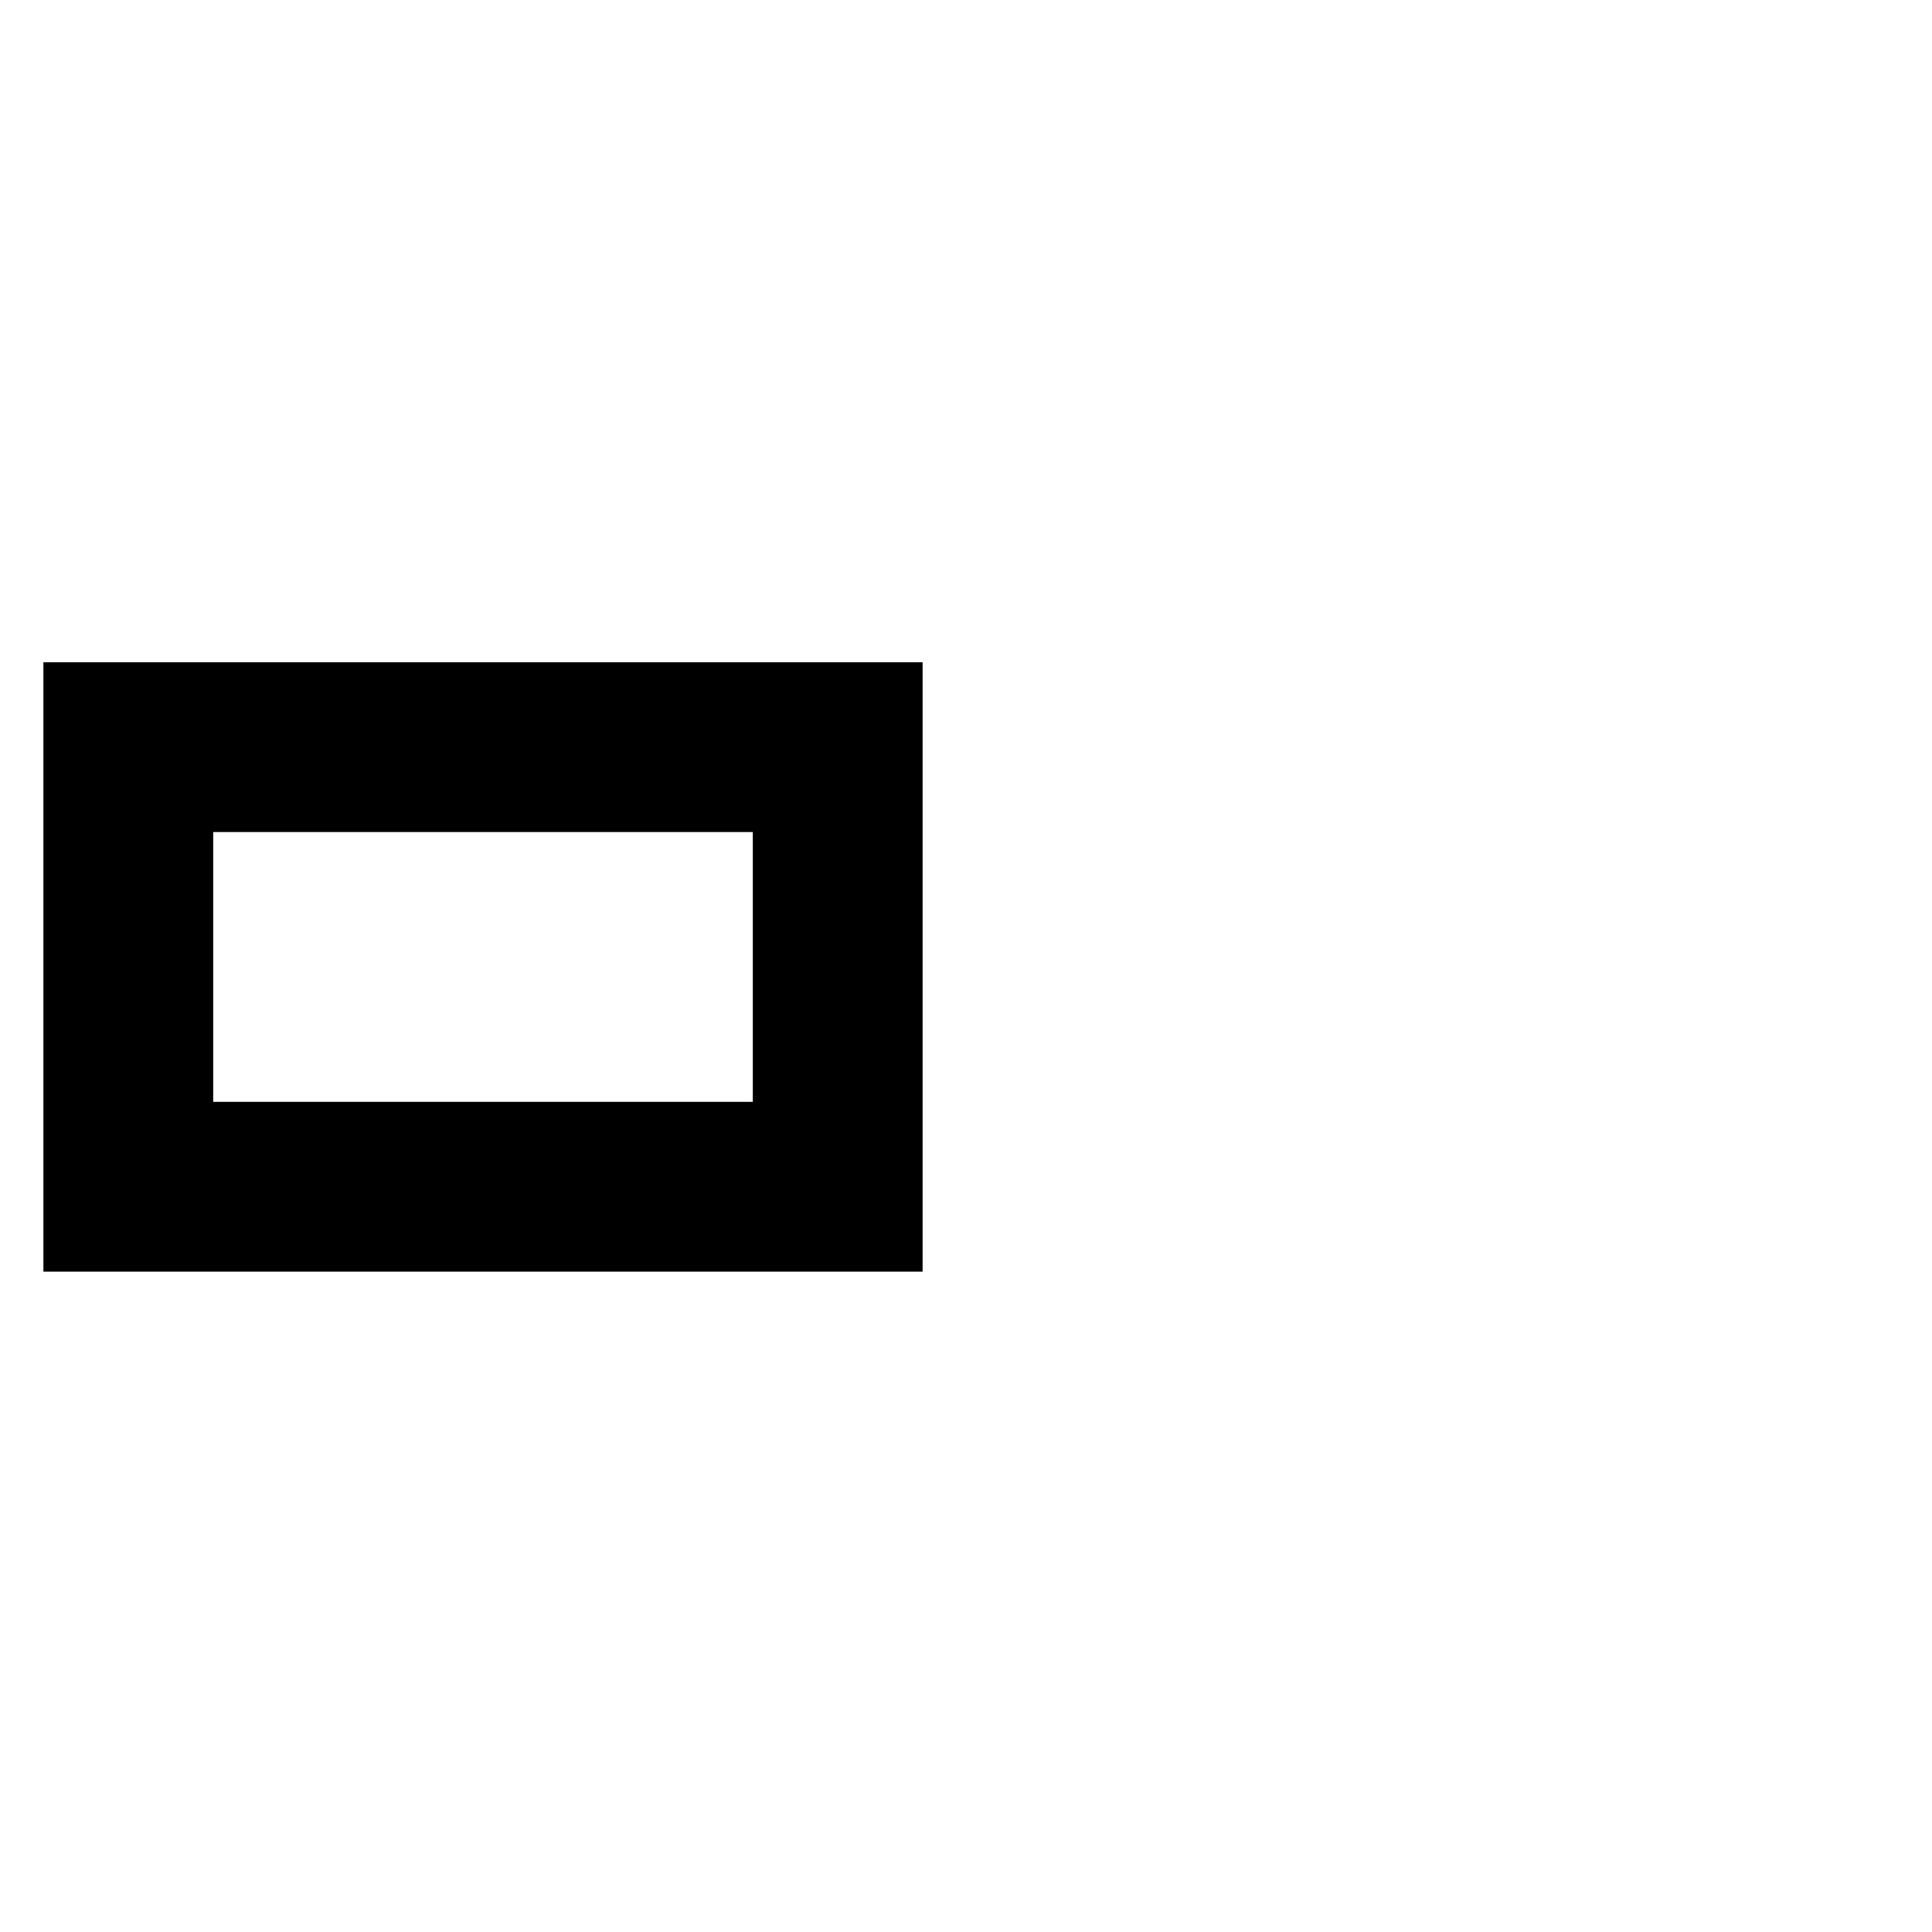
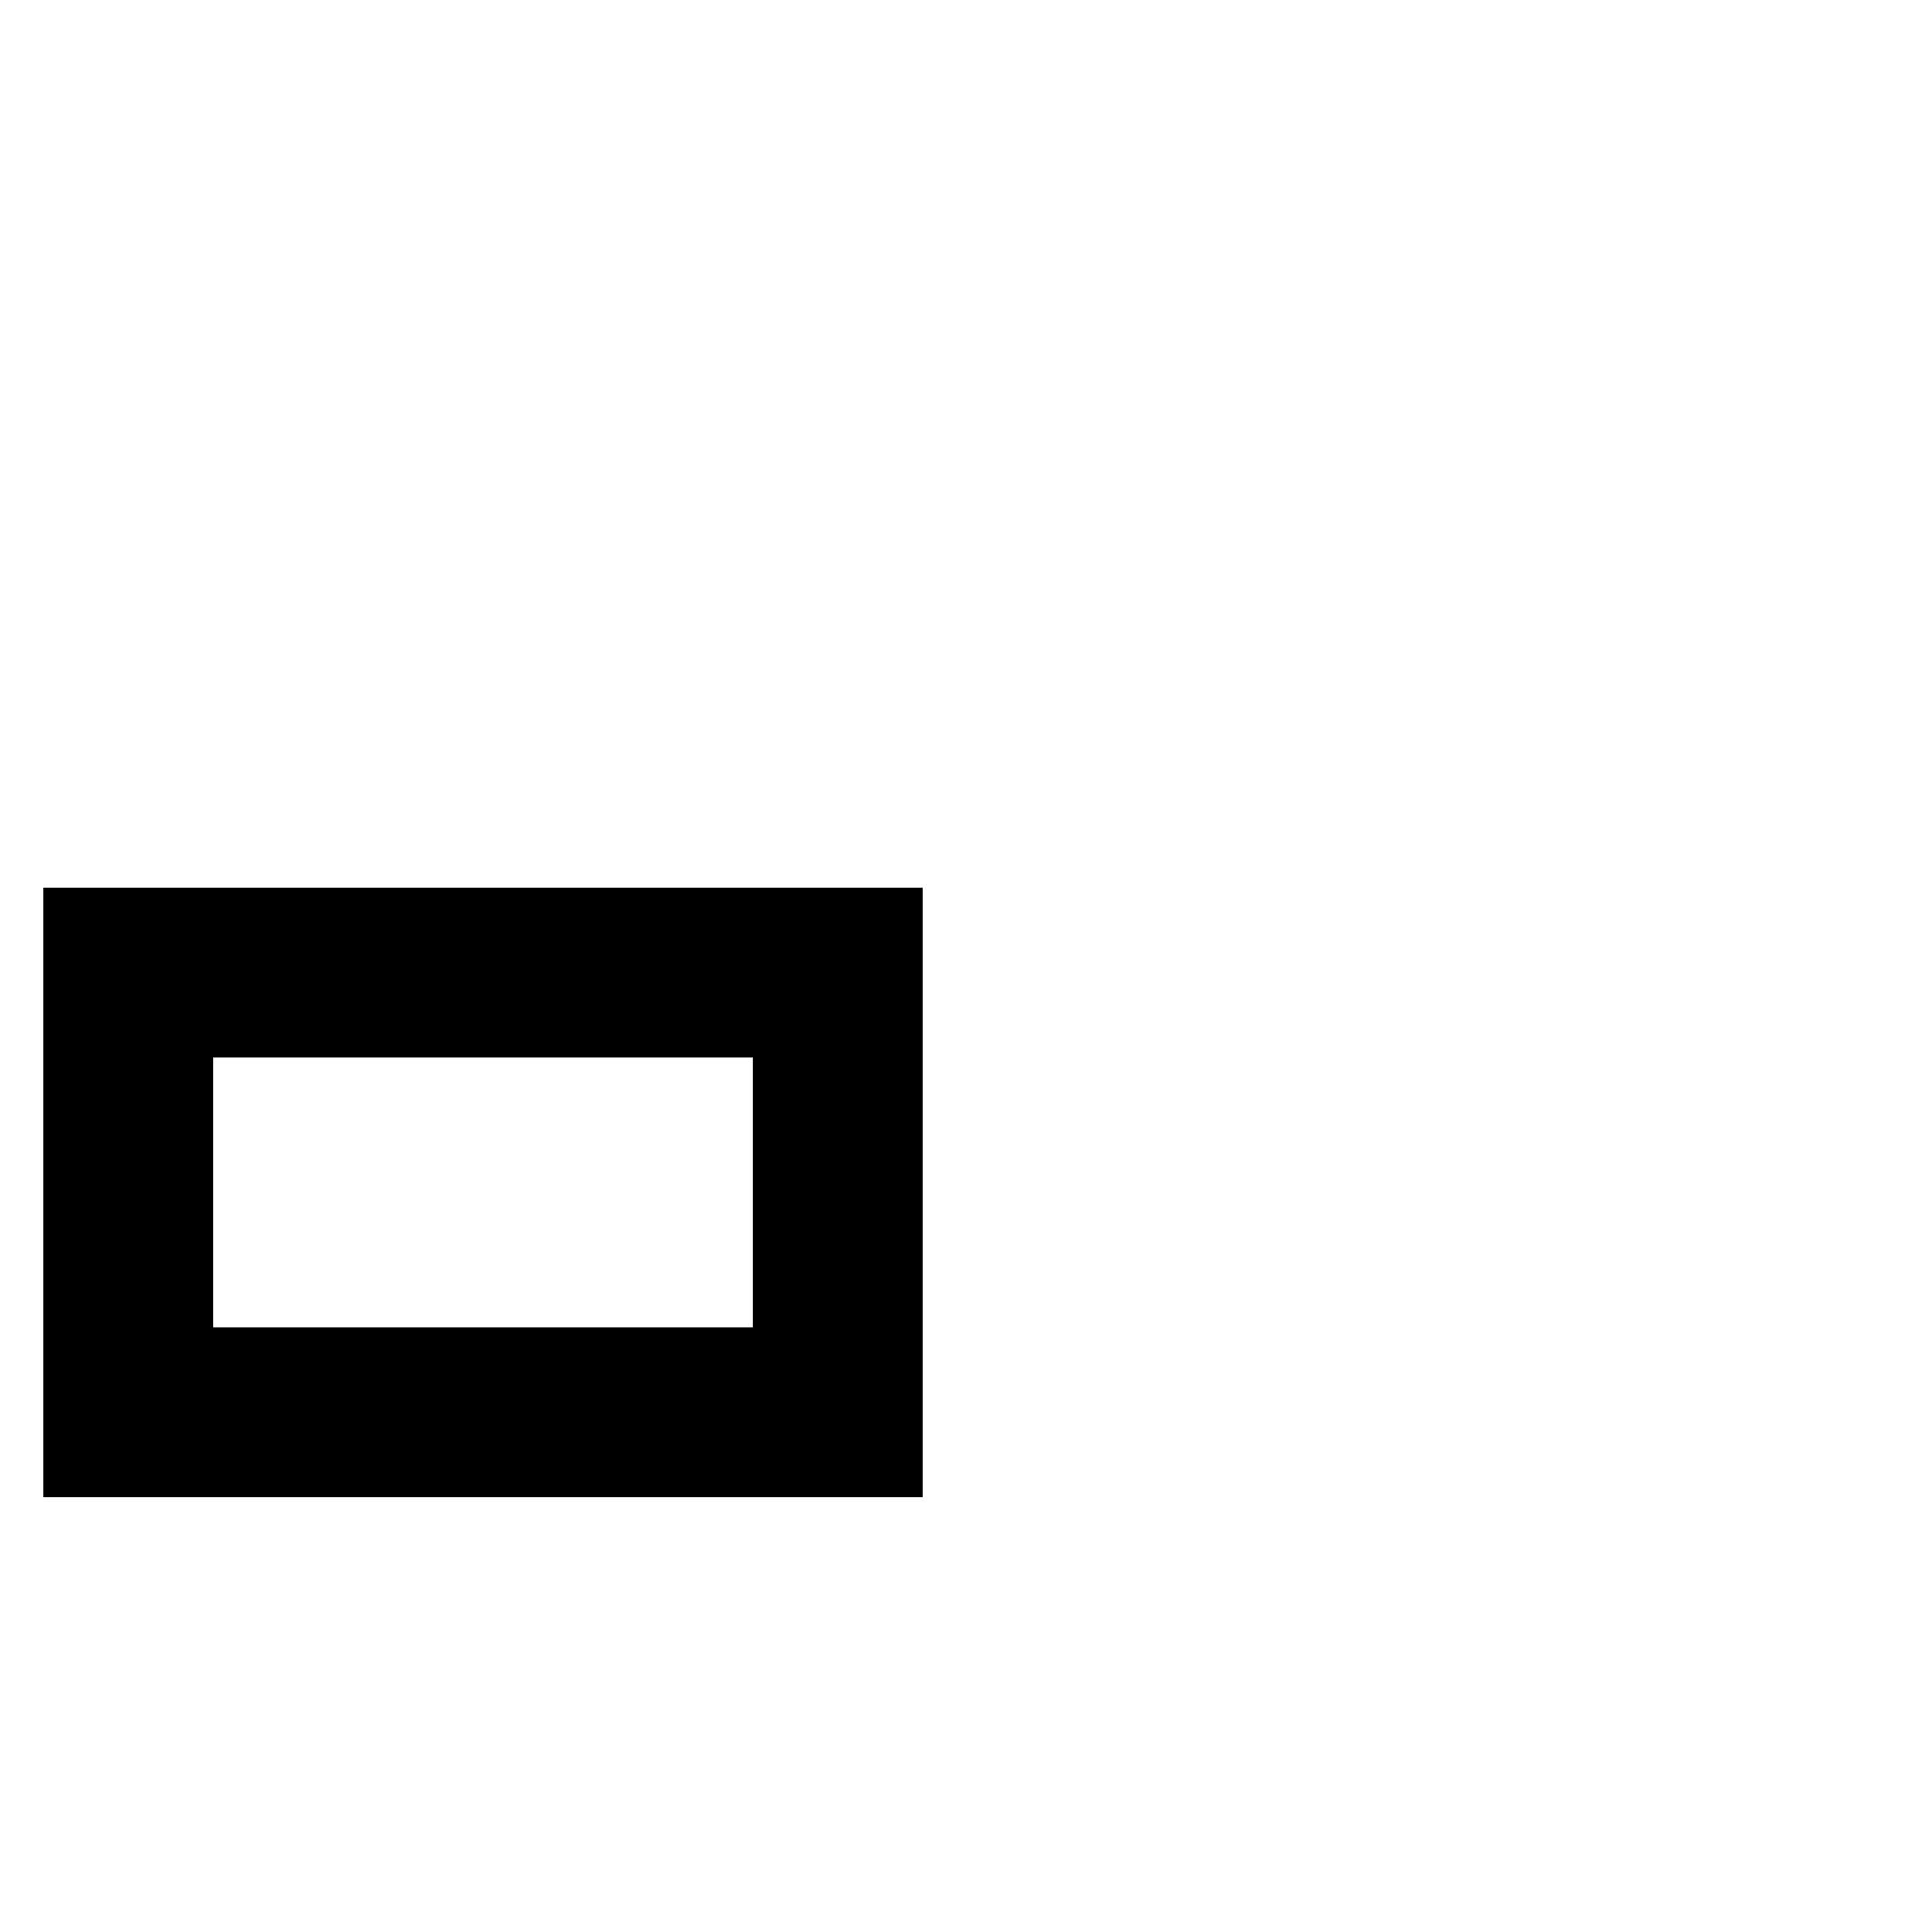
<svg xmlns="http://www.w3.org/2000/svg" width="2048" height="2048">
-   <path id="rect1" fill="#000000" stroke="none" d="M 46 702 L 46 1348 L 978 1348 L 978 702 Z M 226 882 L 798 882 L 798 1168 L 226 1168 Z" />
+   <path id="rect1" fill="#000000" stroke="none" d="M 46 941 L 46 1587 L 978 1587 L 978 941 Z M 226 1121 L 798 1121 L 798 1407 L 226 1407 Z" />
</svg>
